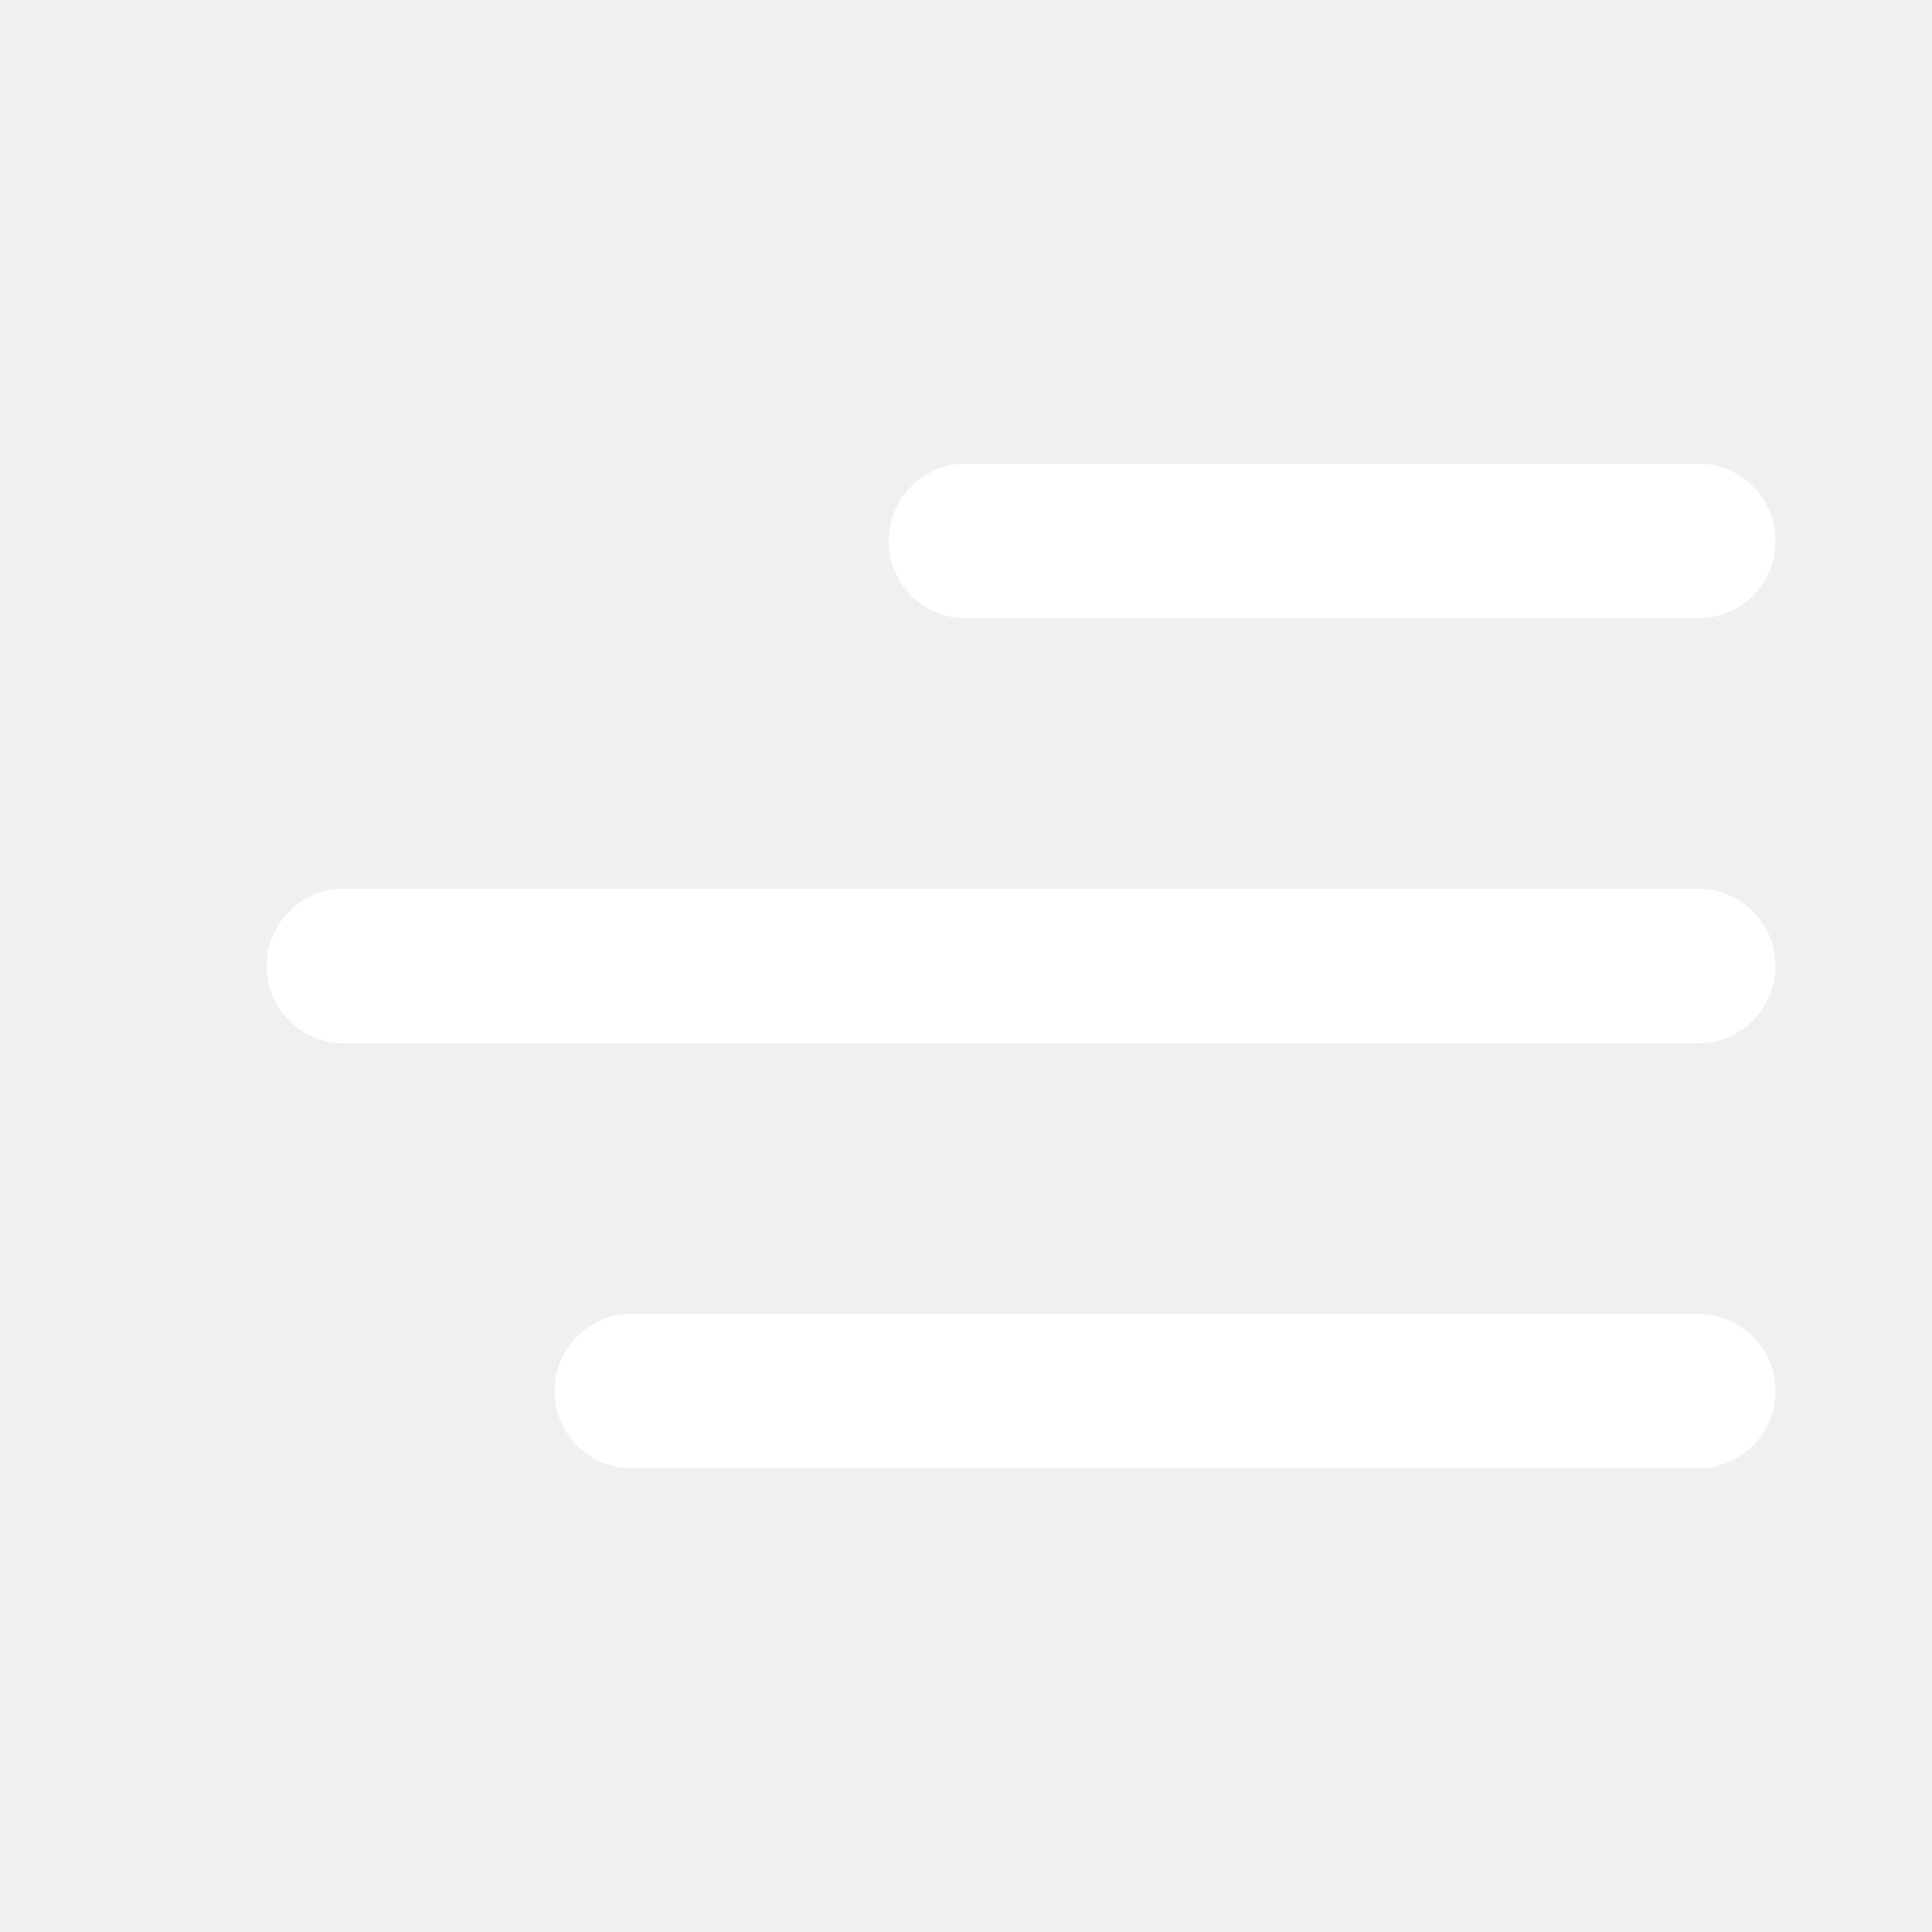
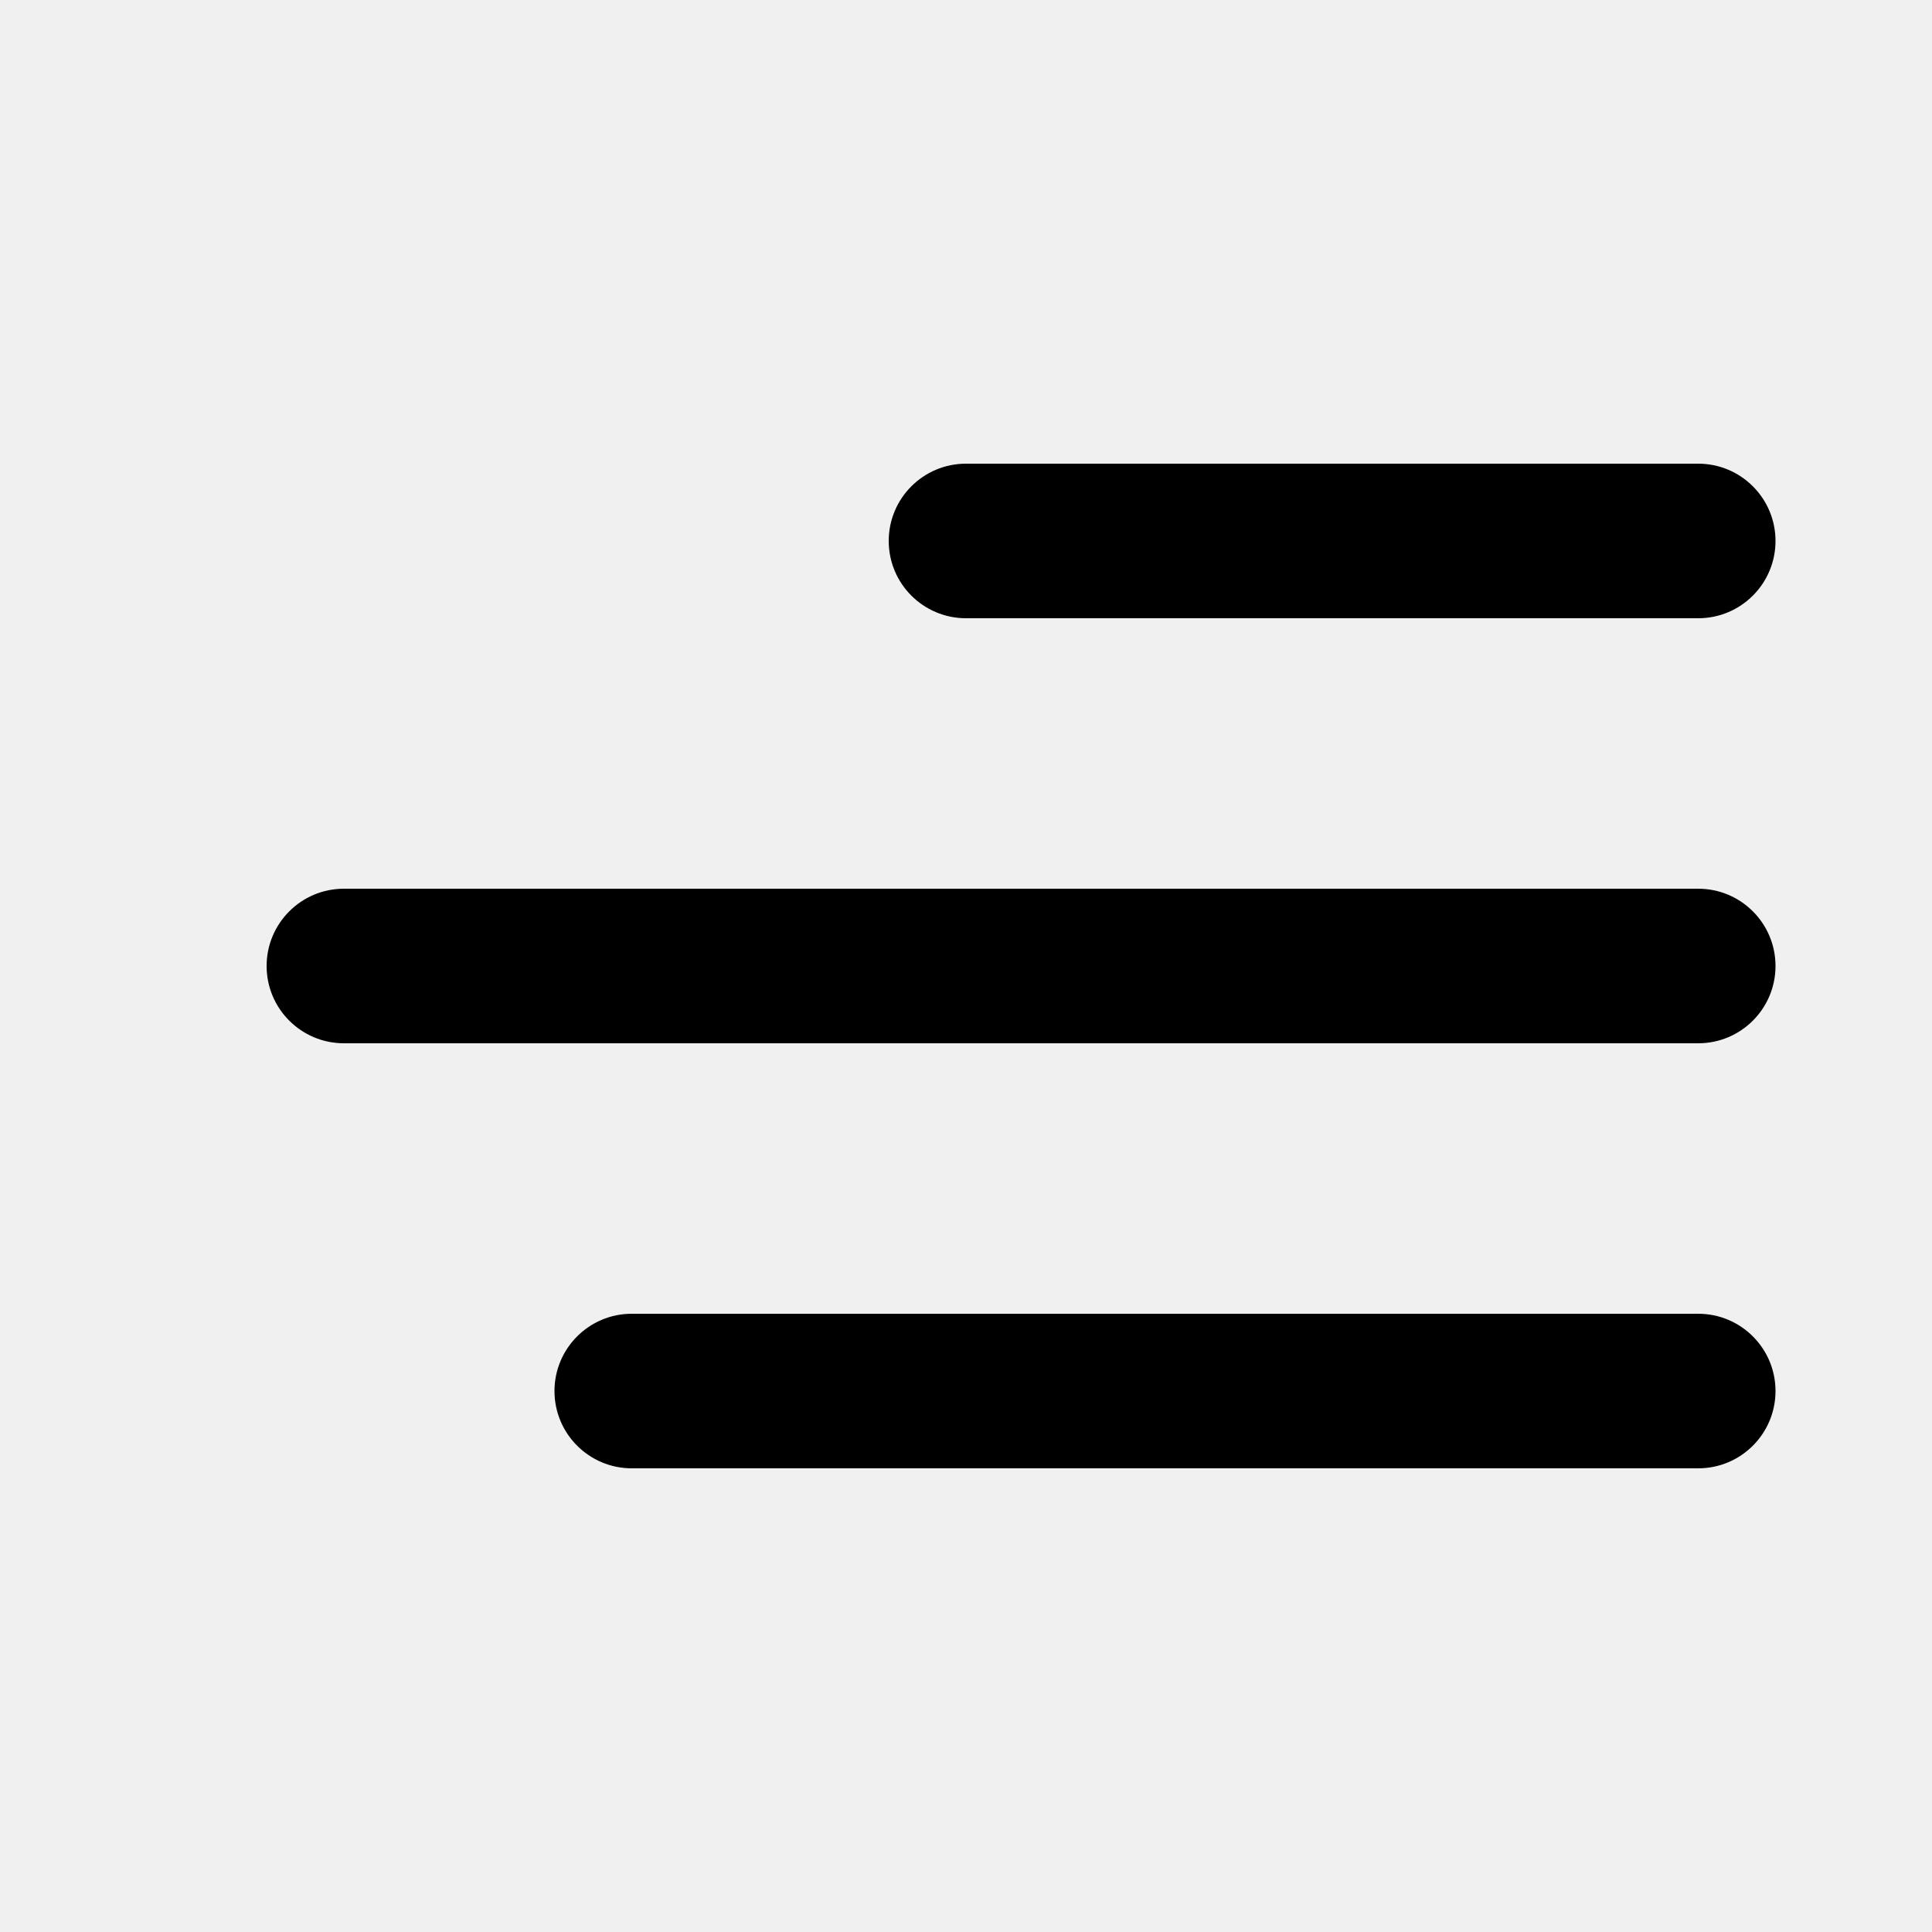
<svg xmlns="http://www.w3.org/2000/svg" width="1000" height="1000" viewBox="0 0 1000 1000" fill="none">
-   <rect x="138" y="460" width="781" height="80" rx="40" fill="white" />
-   <rect x="460" y="240" width="459" height="80" rx="40" fill="white" />
-   <rect x="287" y="680" width="632" height="80" rx="40" fill="white" />
+   <rect x="138" y="460" width="781" height="80" rx="40" fill="black" />
+   <rect x="460" y="240" width="459" height="80" rx="40" fill="black" />
+   <rect x="287" y="680" width="632" height="80" rx="40" fill="black" />
</svg>
